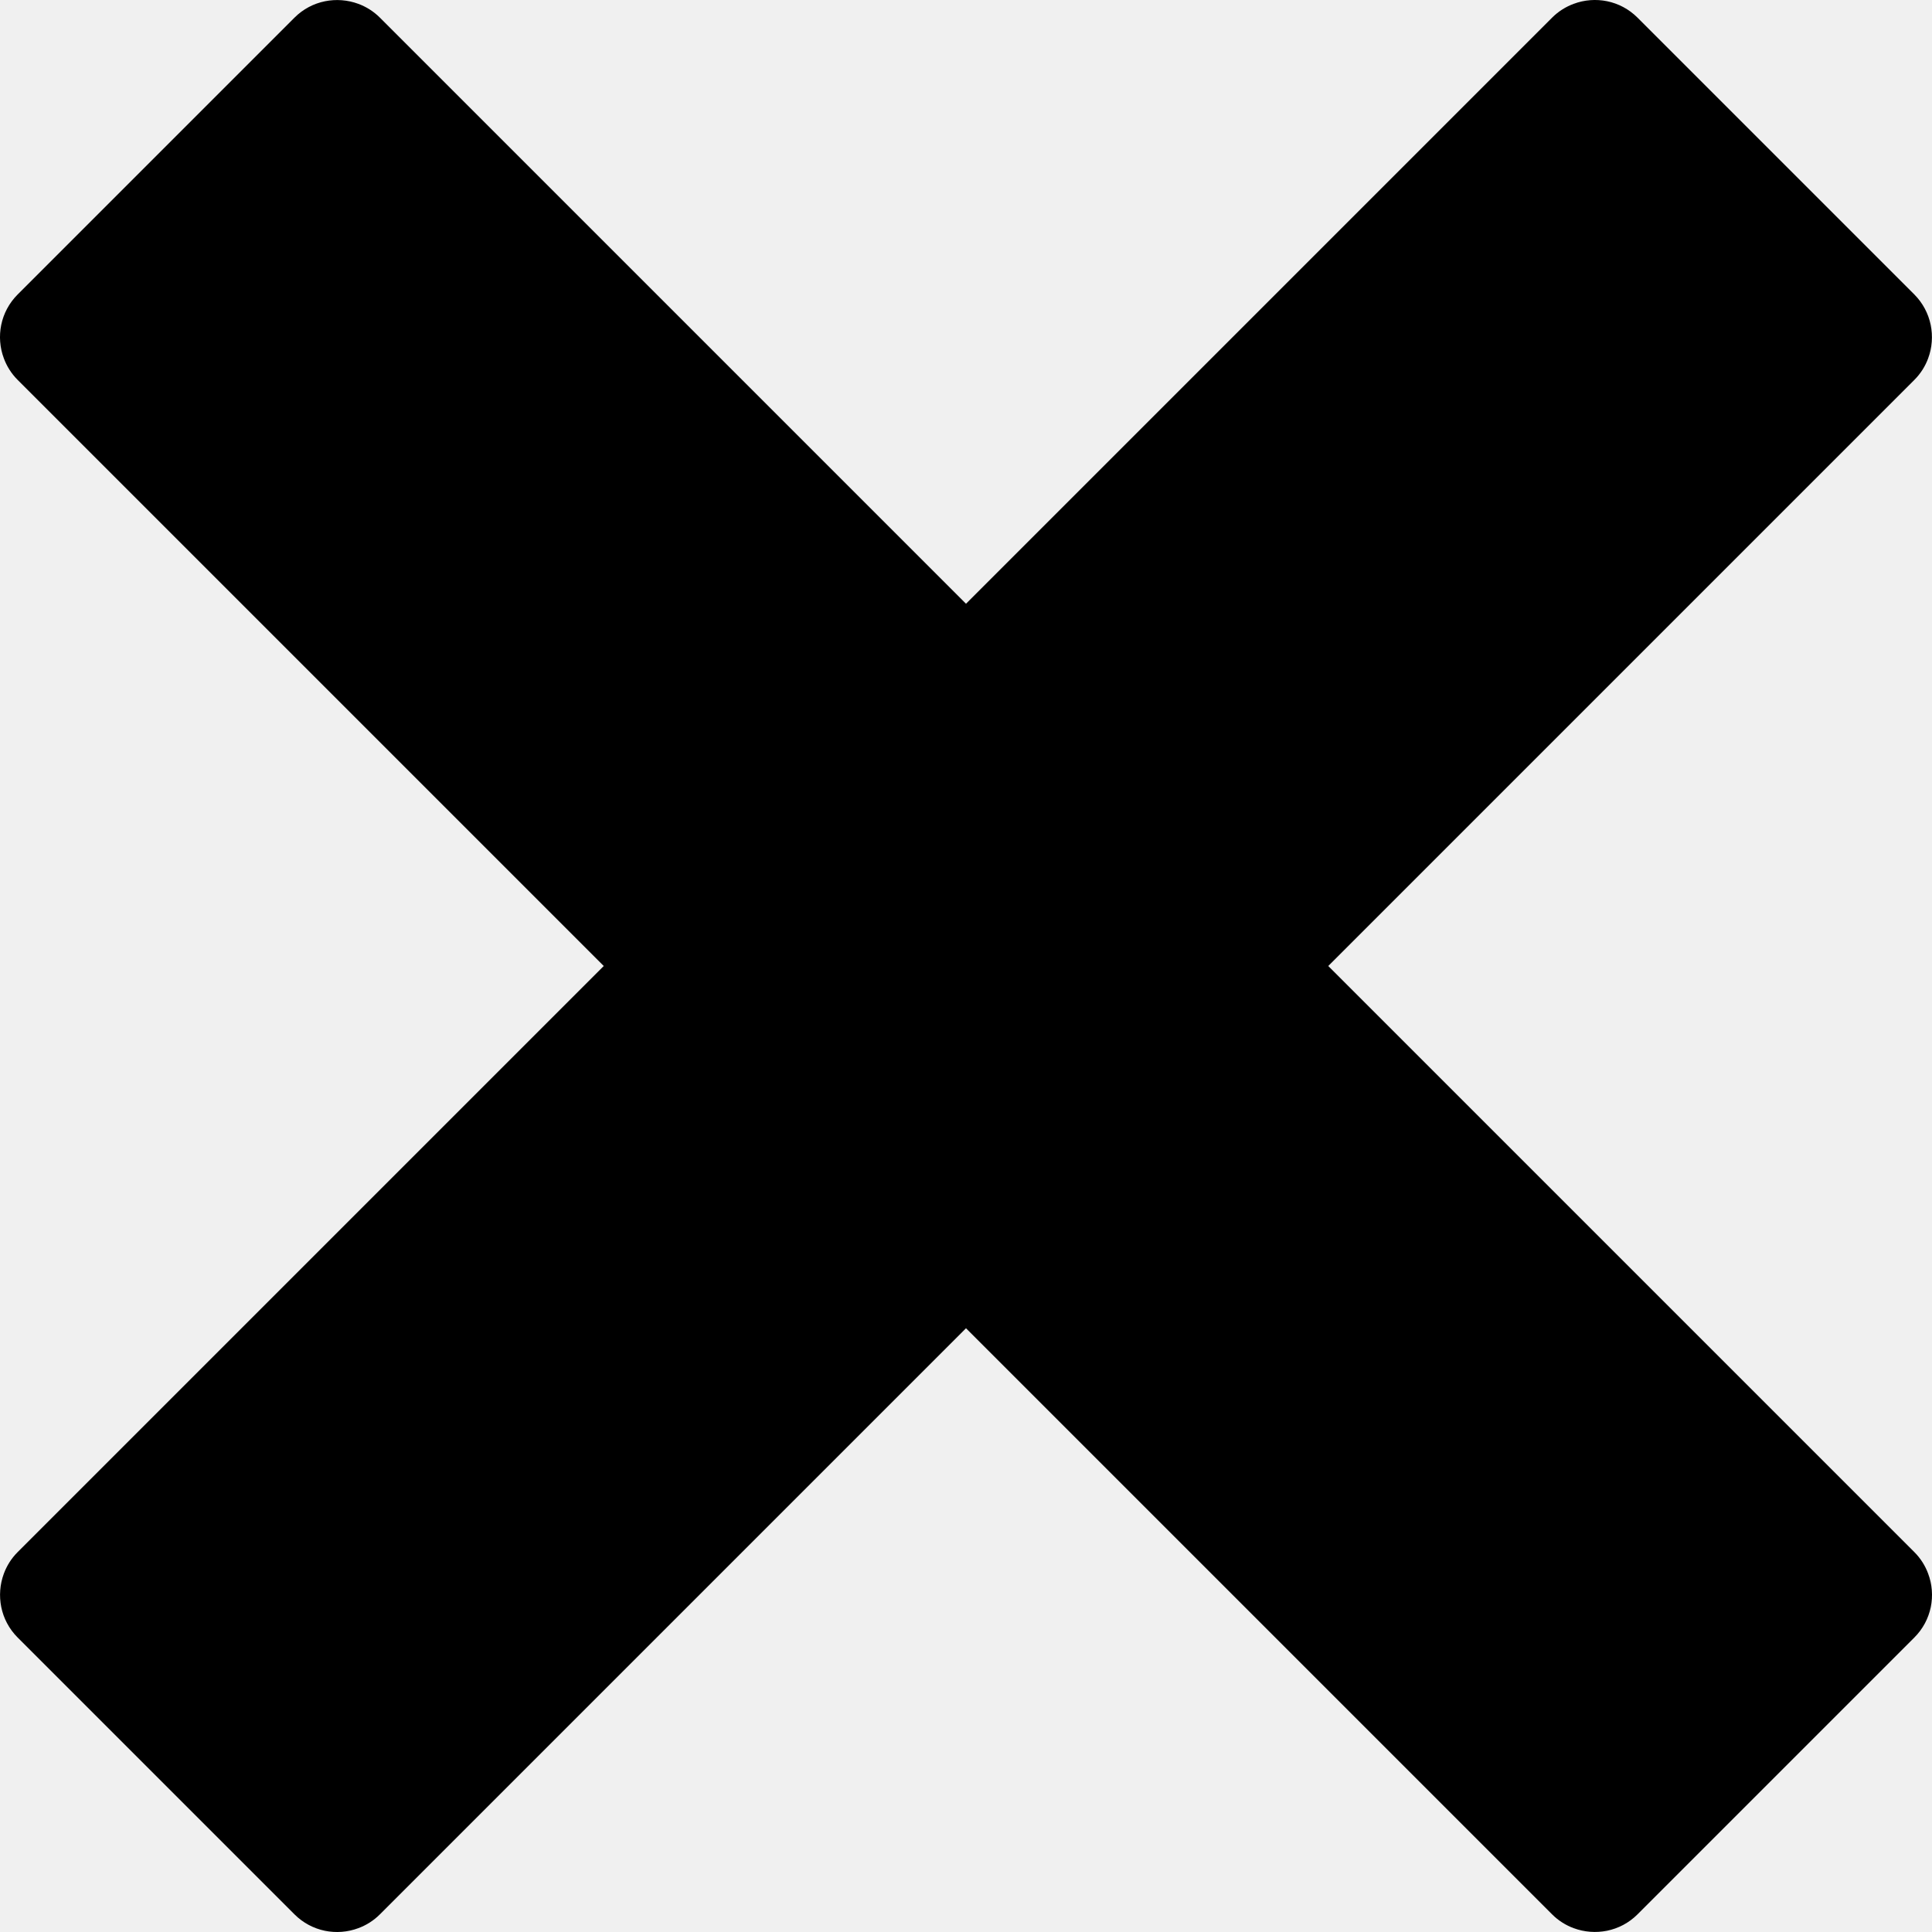
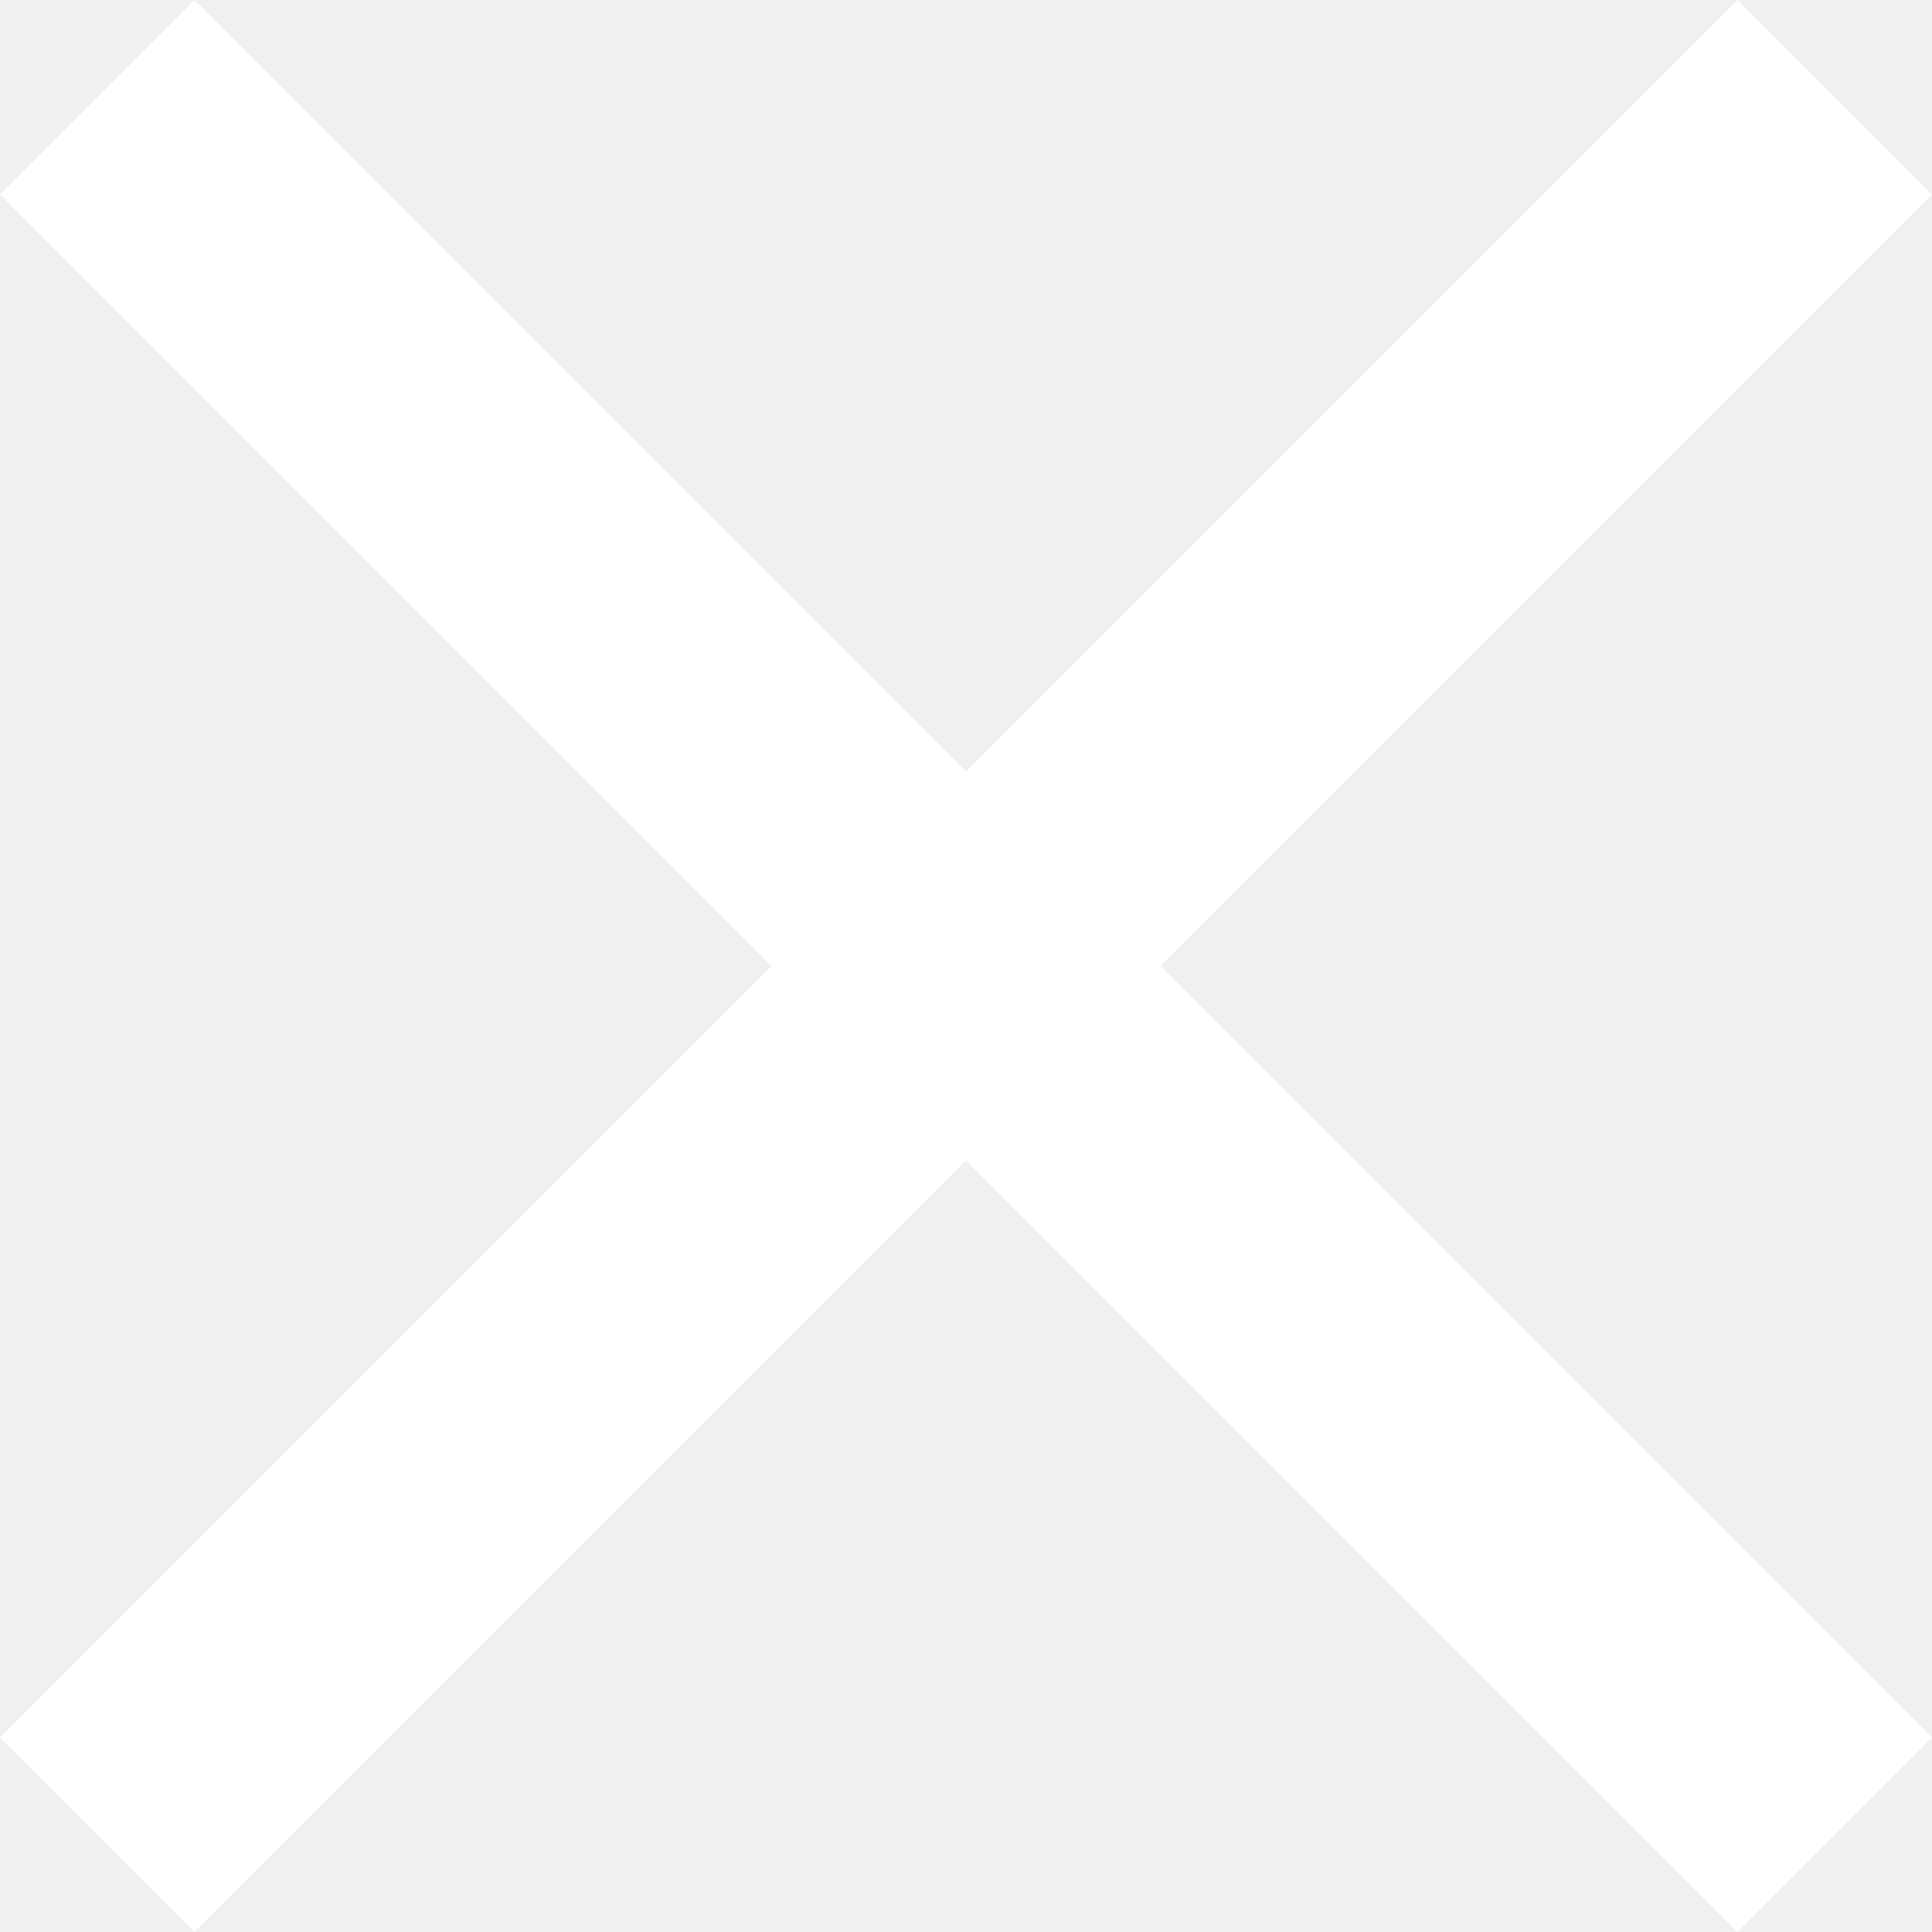
- <svg xmlns="http://www.w3.org/2000/svg" version="1.1" width="16" height="16" viewBox="0 0 16 16">
-   <path d="M15.854 12.854c-0-0-0-0-0-0l-4.854-4.854 4.854-4.854c0-0 0-0 0-0 0.052-0.052 0.090-0.113 0.114-0.178 0.066-0.178 0.028-0.386-0.114-0.529l-2.293-2.293c-0.143-0.143-0.351-0.181-0.529-0.114-0.065 0.024-0.126 0.062-0.178 0.114 0 0-0 0-0 0l-4.854 4.854-4.854-4.854c-0-0-0-0-0-0-0.052-0.052-0.113-0.090-0.178-0.114-0.178-0.066-0.386-0.029-0.529 0.114l-2.293 2.293c-0.143 0.143-0.181 0.351-0.114 0.529 0.024 0.065 0.062 0.126 0.114 0.178 0 0 0 0 0 0l4.854 4.854-4.854 4.854c-0 0-0 0-0 0-0.052 0.052-0.090 0.113-0.114 0.178-0.066 0.178-0.029 0.386 0.114 0.529l2.293 2.293c0.143 0.143 0.351 0.181 0.529 0.114 0.065-0.024 0.126-0.062 0.178-0.114 0-0 0-0 0-0l4.854-4.854 4.854 4.854c0 0 0 0 0 0 0.052 0.052 0.113 0.090 0.178 0.114 0.178 0.066 0.386 0.029 0.529-0.114l2.293-2.293c0.143-0.143 0.181-0.351 0.114-0.529-0.024-0.065-0.062-0.126-0.114-0.178z" />
+ <svg xmlns="http://www.w3.org/2000/svg" version="1.1" id="Layer_1" x="0px" y="0px" width="13.968px" height="13.968px" viewBox="5.016 5.016 13.968 13.968" enable-background="new 5.016 5.016 13.968 13.968" xml:space="preserve">
+   <path fill="#FFFFFF" d="M18.984,6.422L13.406,12l5.578,5.578l-1.406,1.406L12,13.406l-5.578,5.578l-1.406-1.406L10.594,12  L5.016,6.422l1.406-1.406L12,10.594l5.578-5.578L18.984,6.422z" />
</svg>
